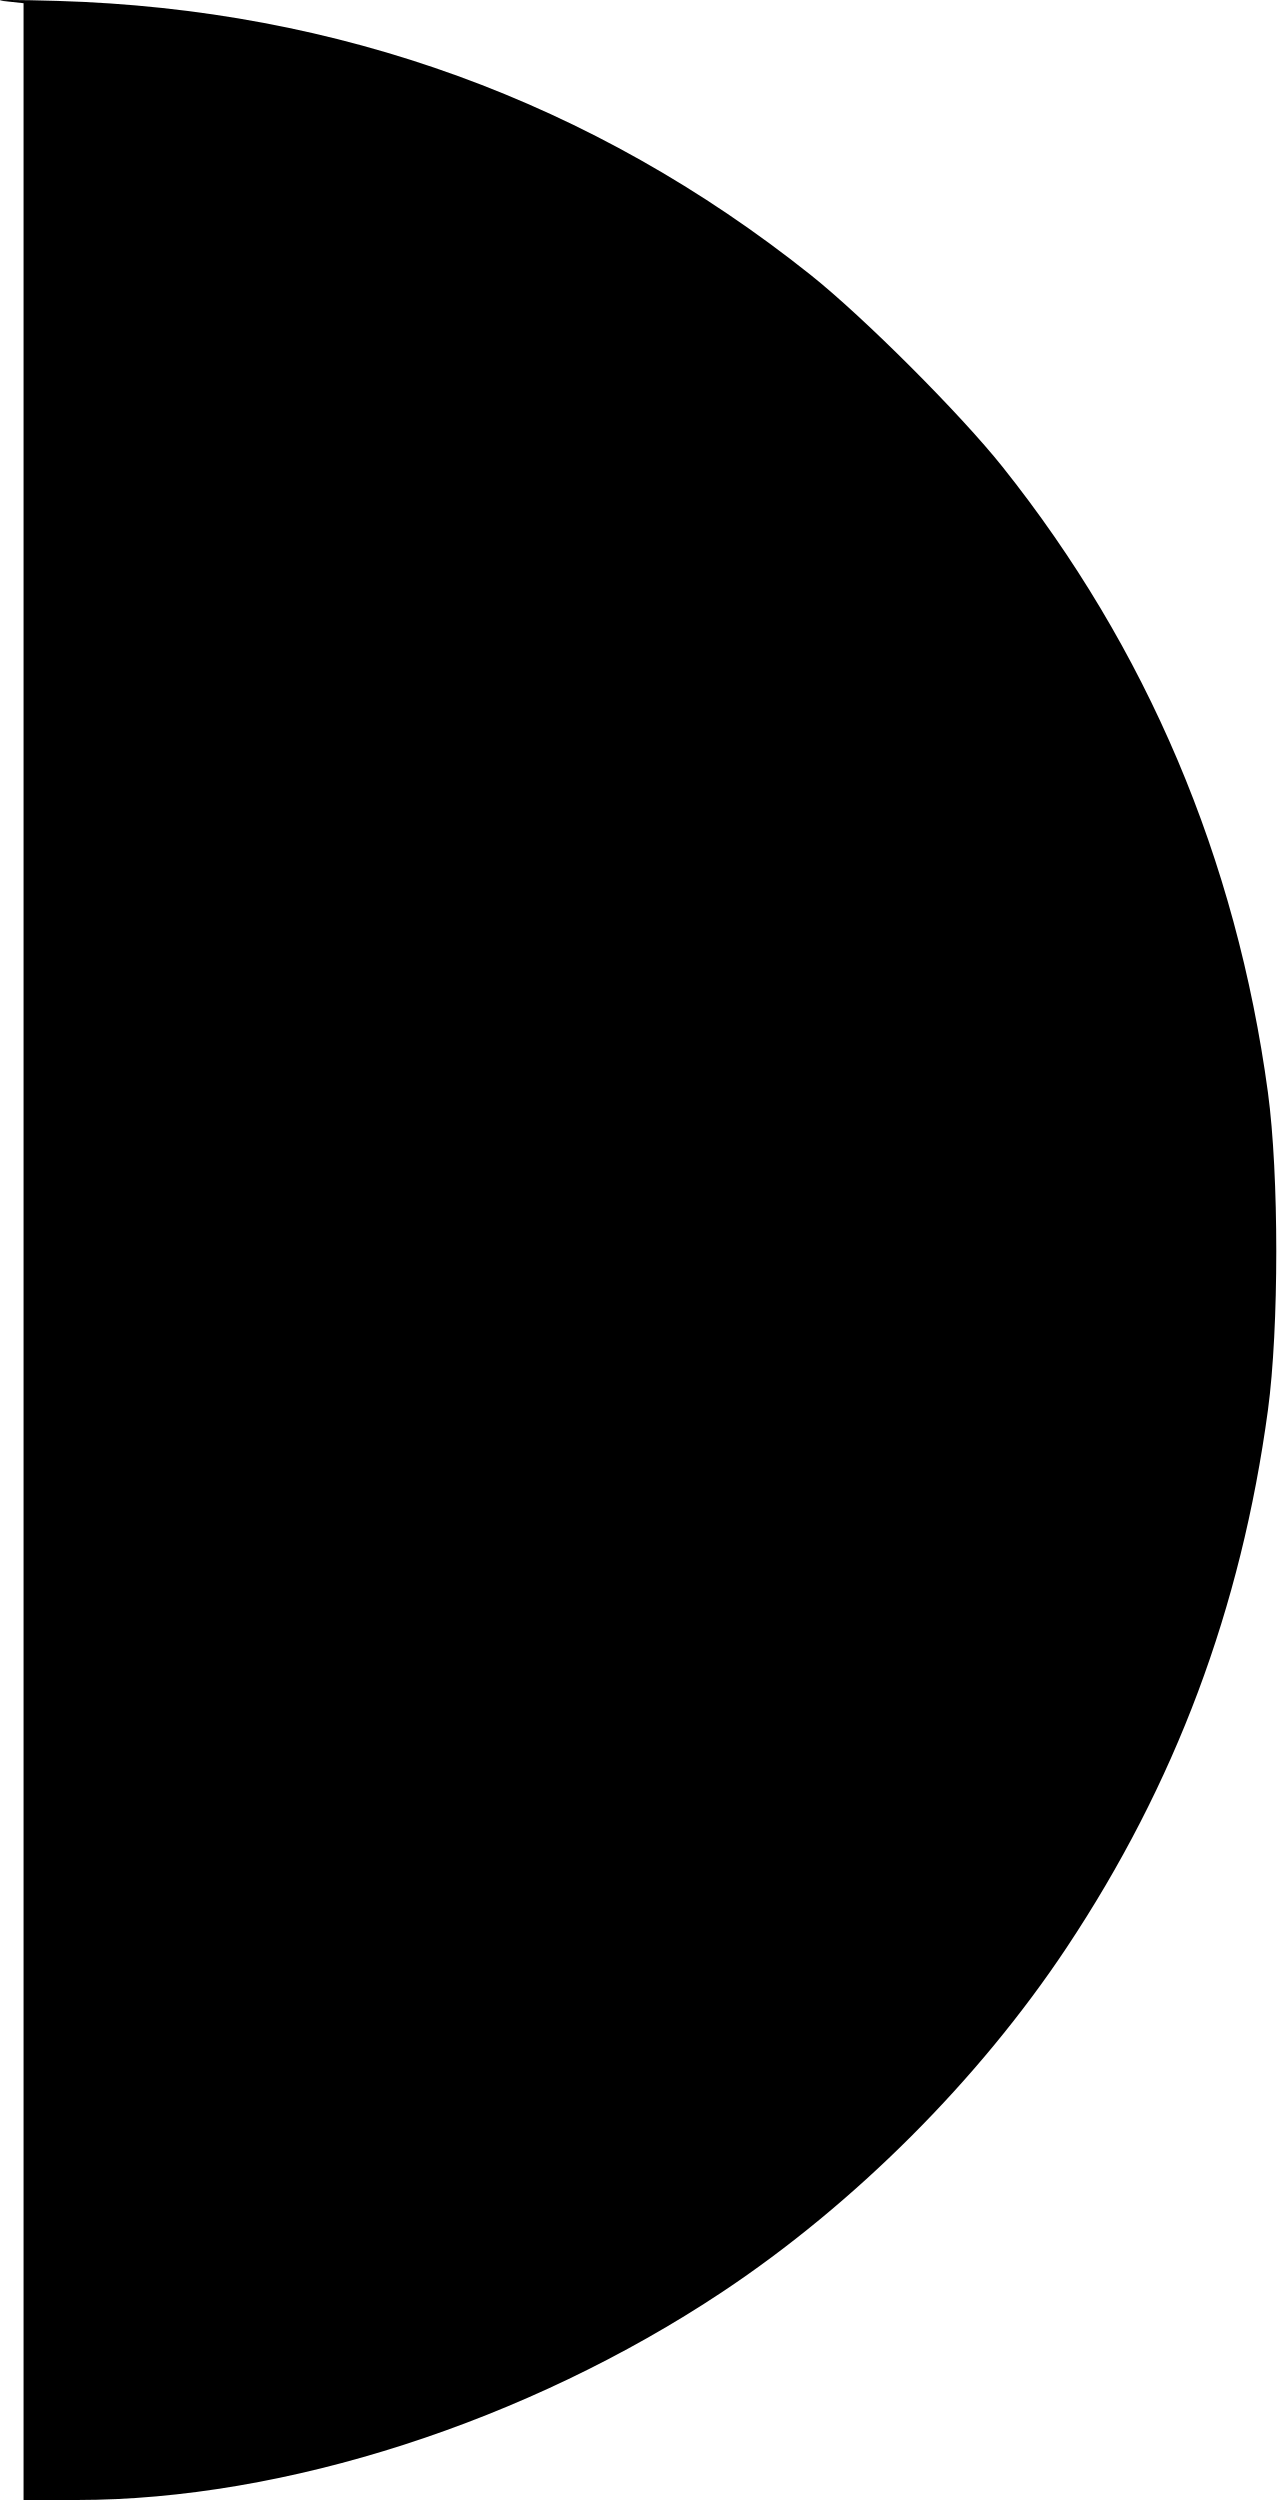
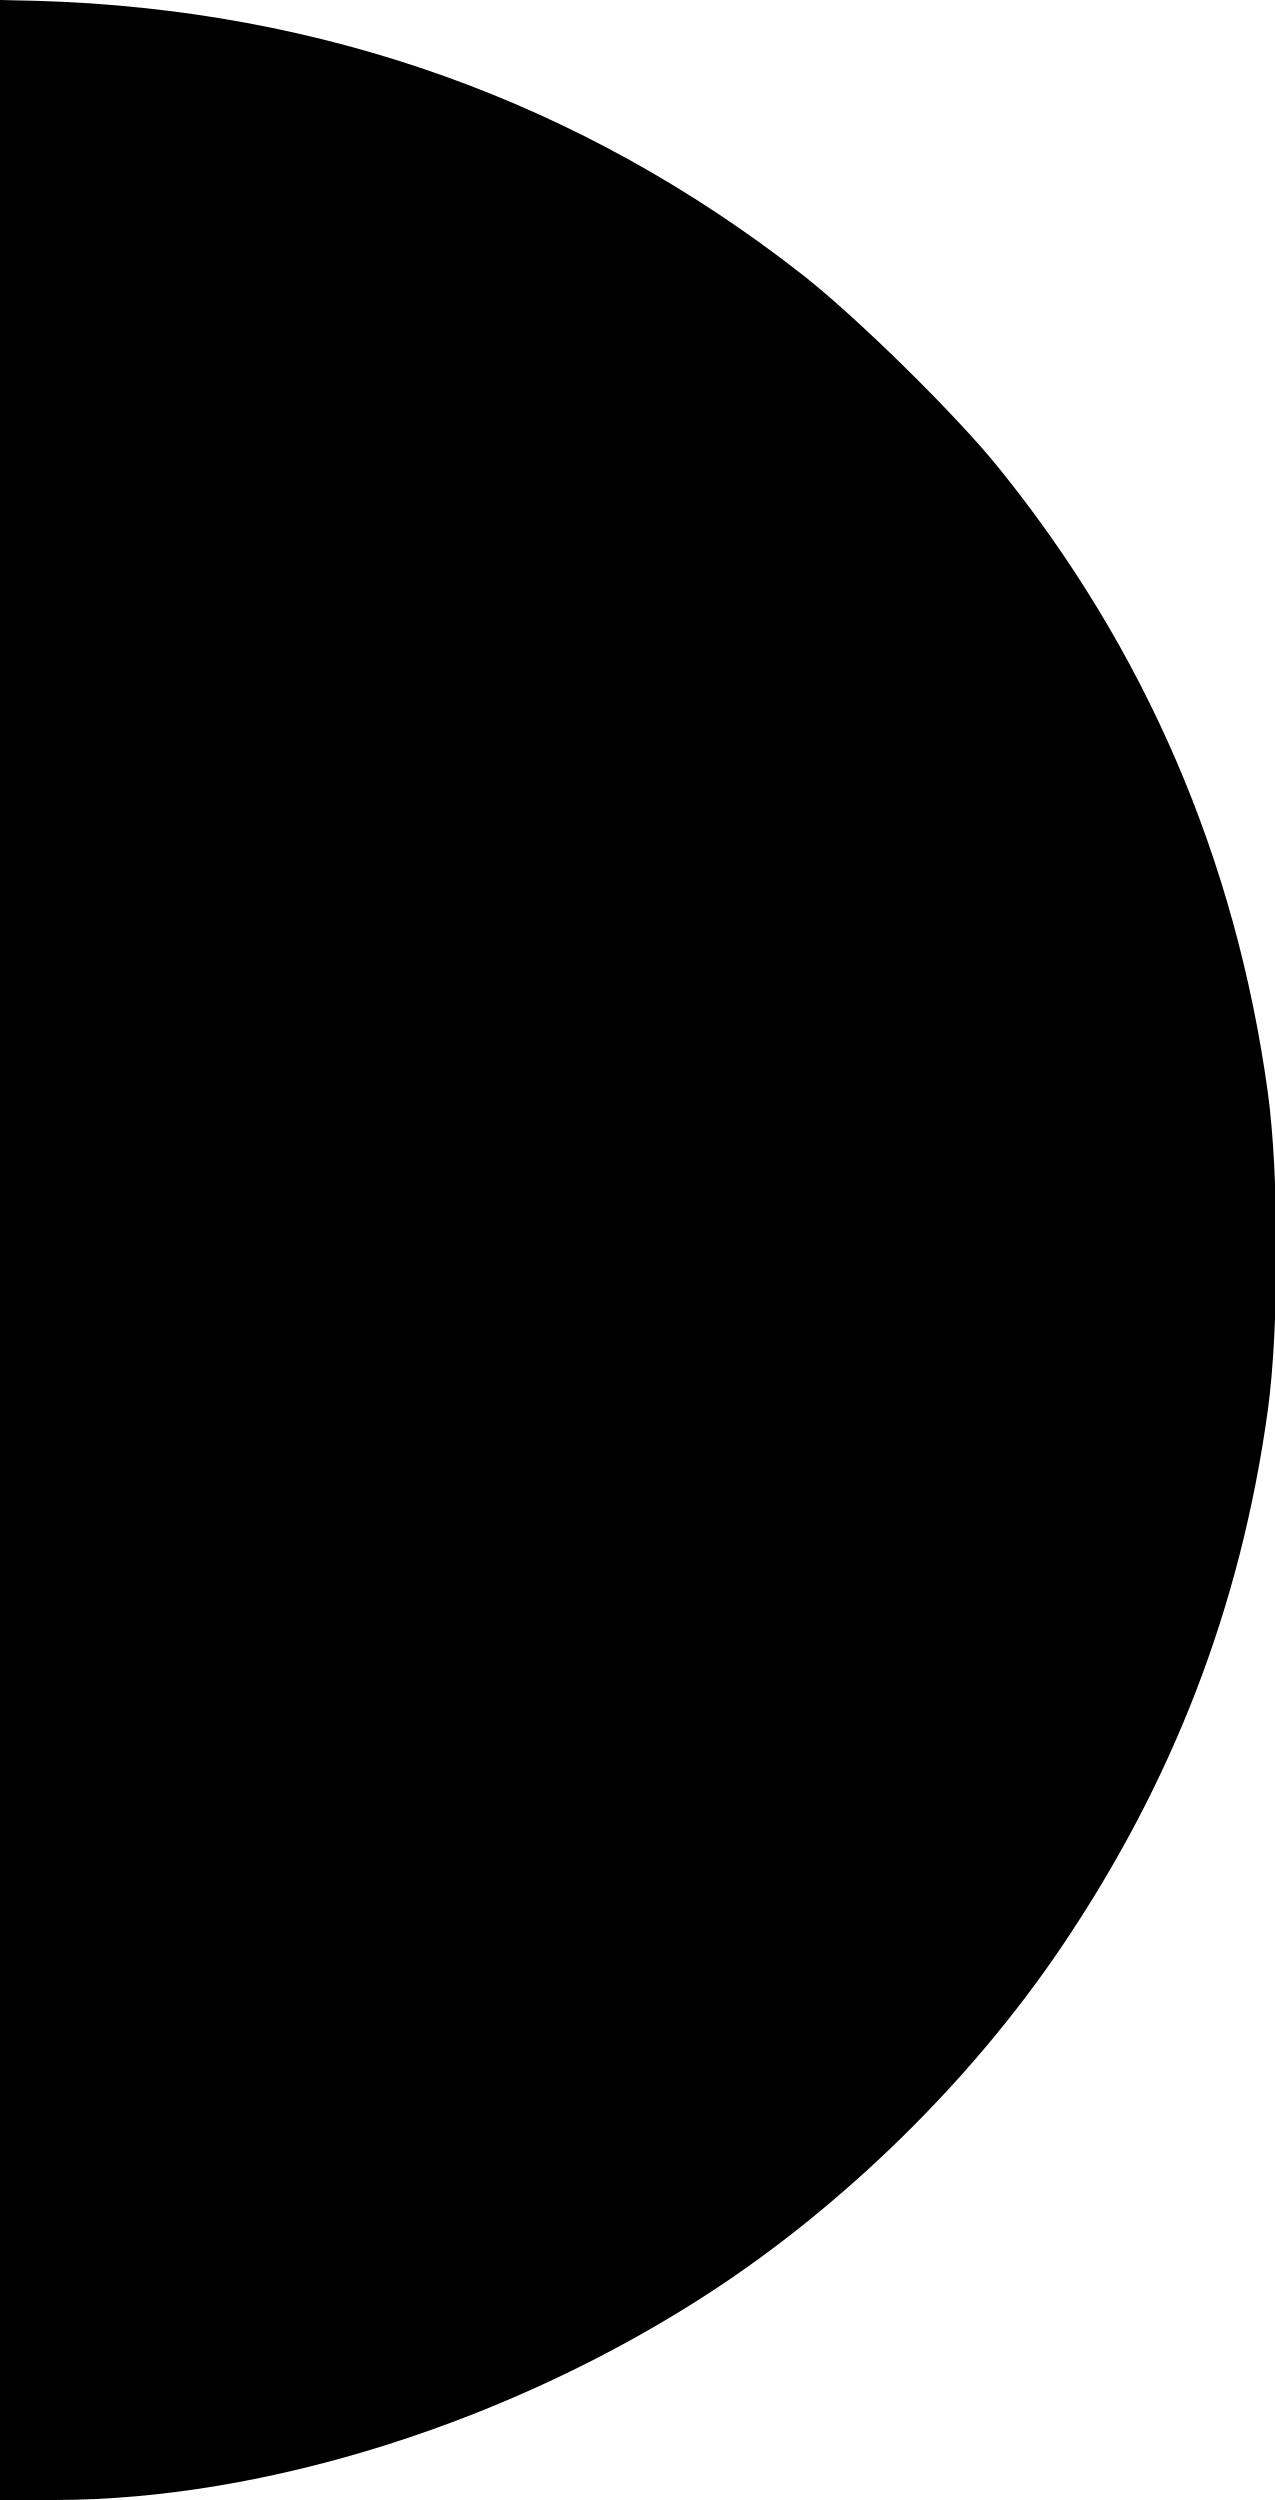
- <svg xmlns="http://www.w3.org/2000/svg" version="1.1" id="svg1" width="83.568" height="163.693" viewBox="0 0 83.568 163.693">
+ <svg xmlns="http://www.w3.org/2000/svg" version="1.1" id="svg1" width="83.468" height="163.689" viewBox="0 0 83.468 163.689">
  <defs id="defs1" />
-   <g id="g1" transform="translate(-80.05749,-0.1470707)">
-     <path style="fill:#000000" d="M 81.6,82.098 V 0.357 l -1.36,-0.148 c -0.748,-0.081 0.872,-0.082 3.6,-0.002 C 102.241,0.748 118.895,6.806 133.12,18.136 c 3.491,2.78 9.804,9.094 12.584,12.584 9.461,11.879 15.304,25.654 17.374,40.96 0.729,5.386 0.729,15.414 0,20.8 C 161.321,105.474 157.019,116.955 149.891,127.68 144.144,136.327 136.007,144.464 127.36,150.211 114.561,158.718 98.68,163.84 85.104,163.84 h -3.504 z" id="path1" />
+   <g id="g1" transform="translate(-80.05688,-0.151137)">
+     <path style="fill:#000000;stroke-width:1.009" d="M 80.057,82.098 V 0.151 l 2.408,0.055 C 101.183,0.748 118.123,6.806 132.594,18.136 c 3.551,2.78 9.973,9.094 12.801,12.584 9.624,11.879 15.568,25.654 17.674,40.96 0.741,5.386 0.741,15.414 0,20.8 -1.788,12.994 -6.293,24.475 -13.544,35.2 -5.846,8.647 -14.123,16.784 -22.92,22.531 C 113.586,158.718 97.432,163.84 83.621,163.84 h -3.564 z" id="path1" />
  </g>
</svg>
